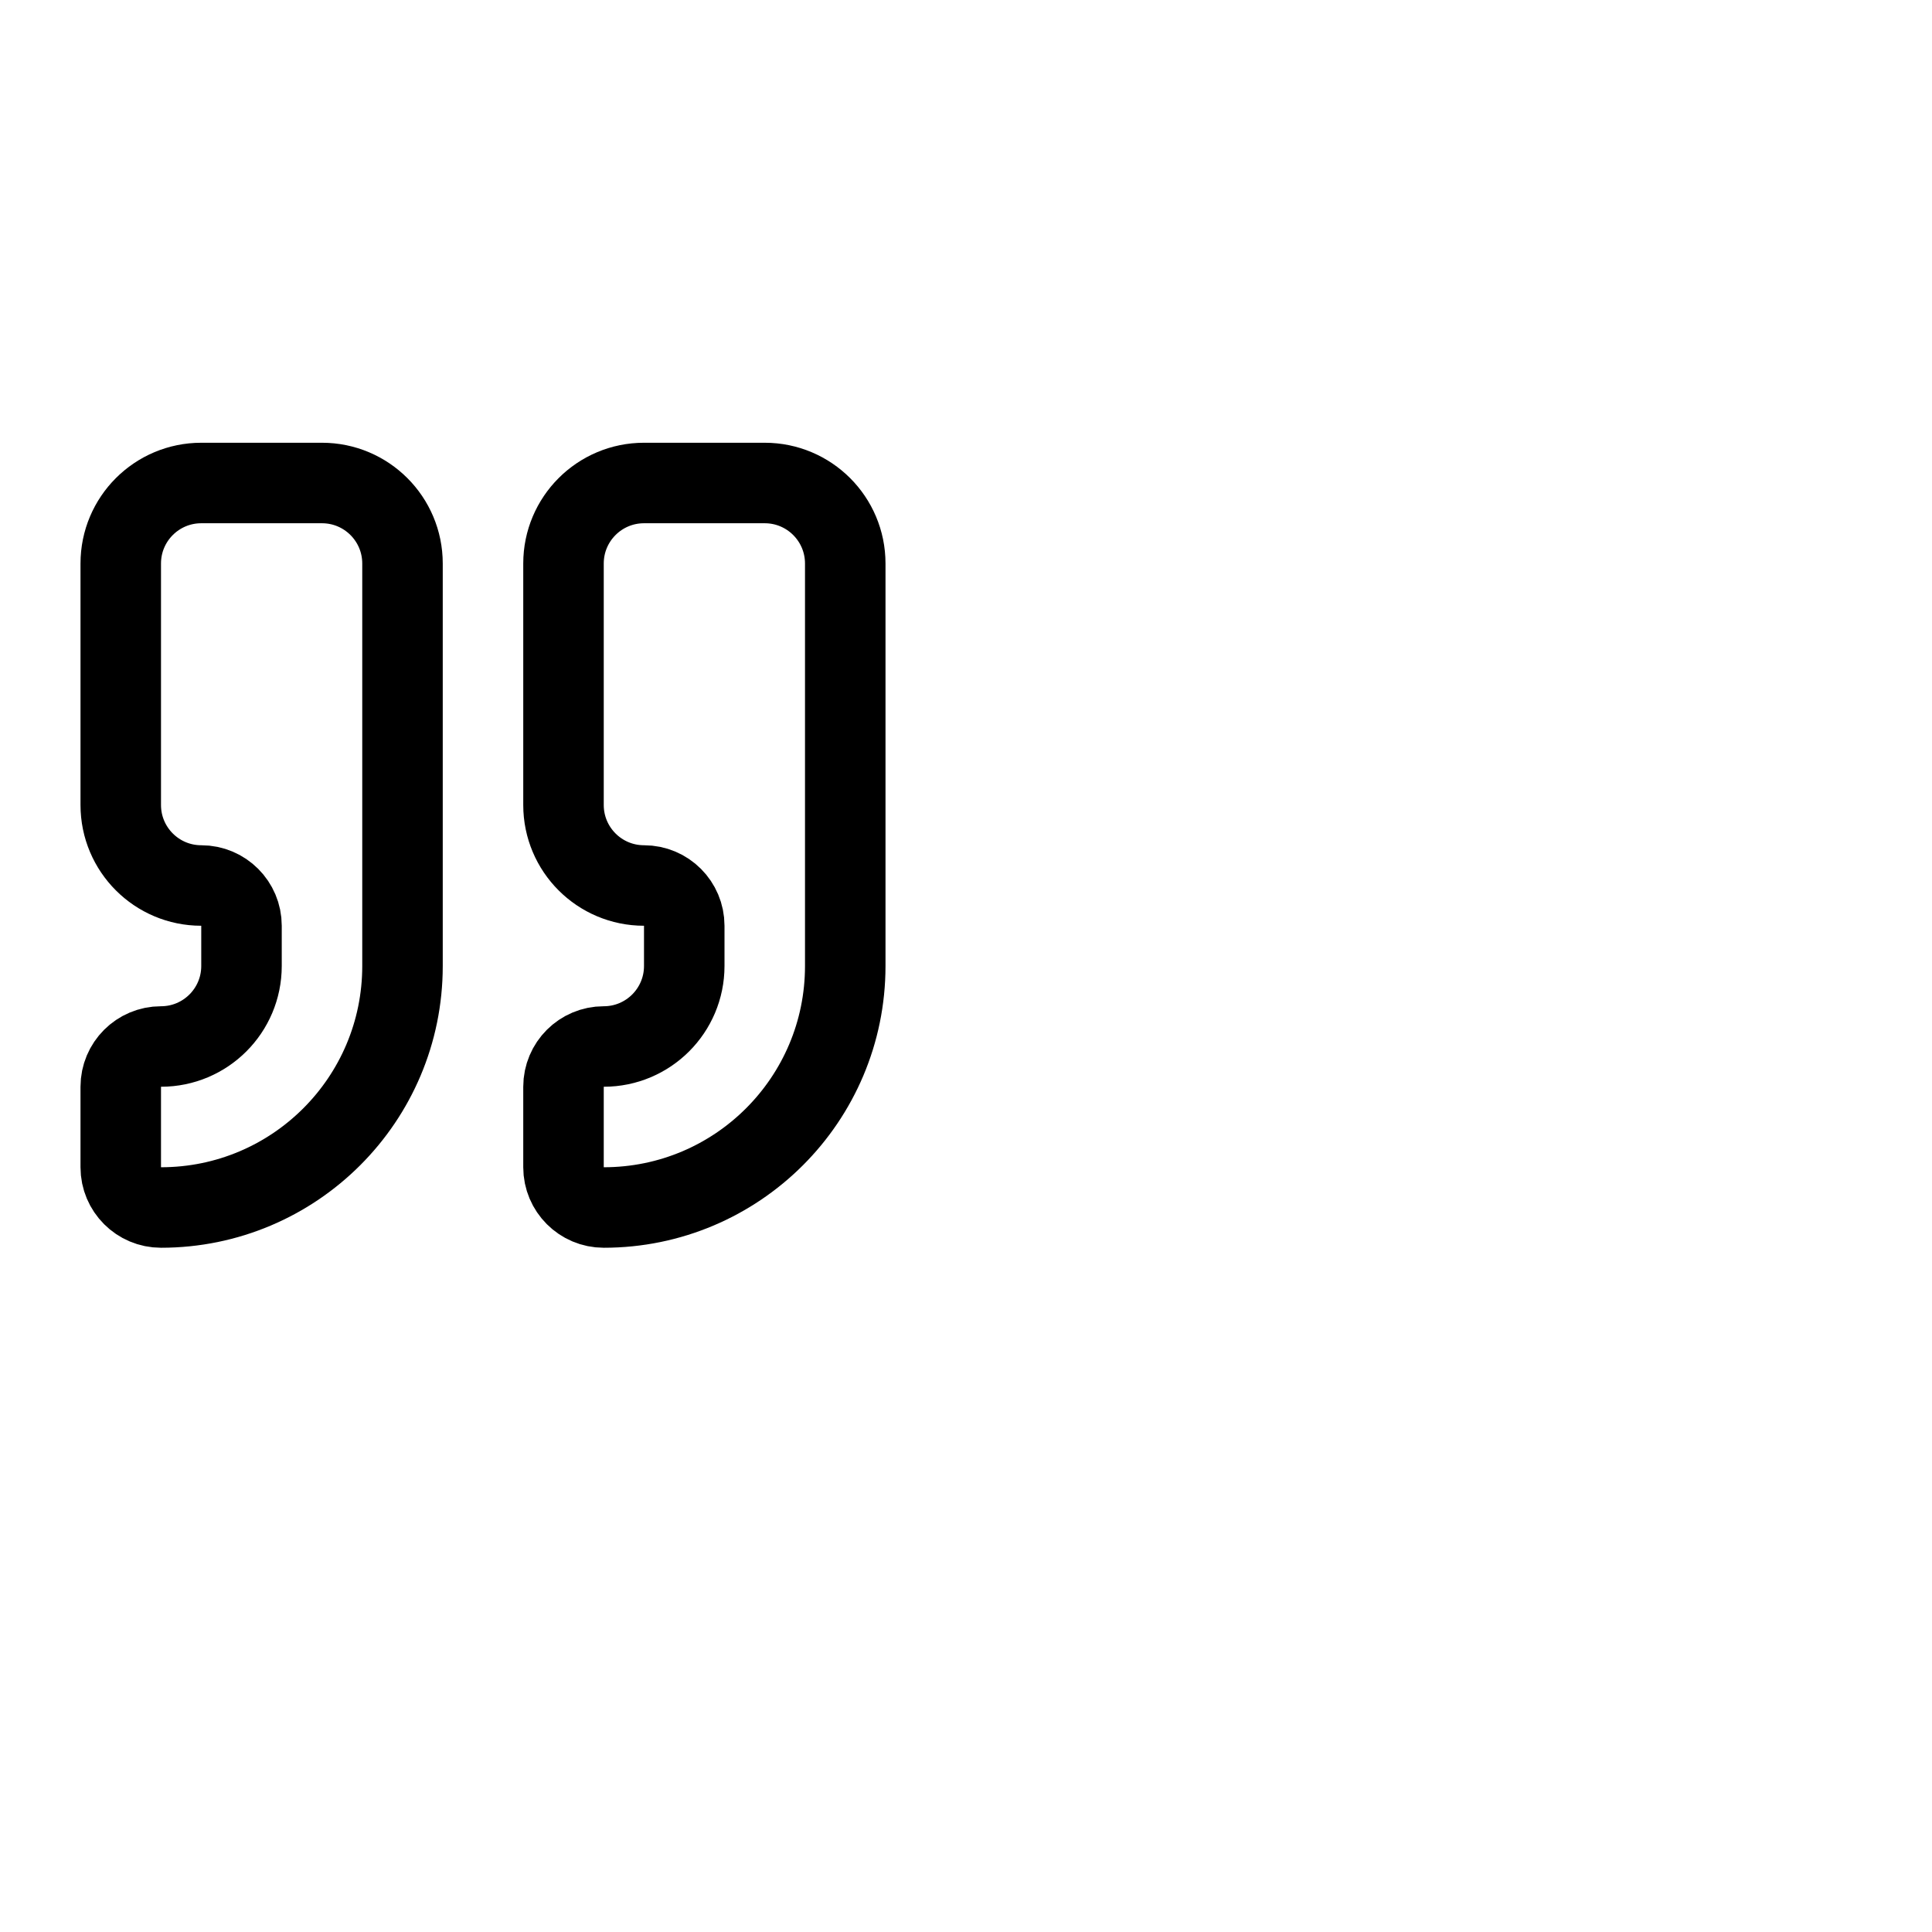
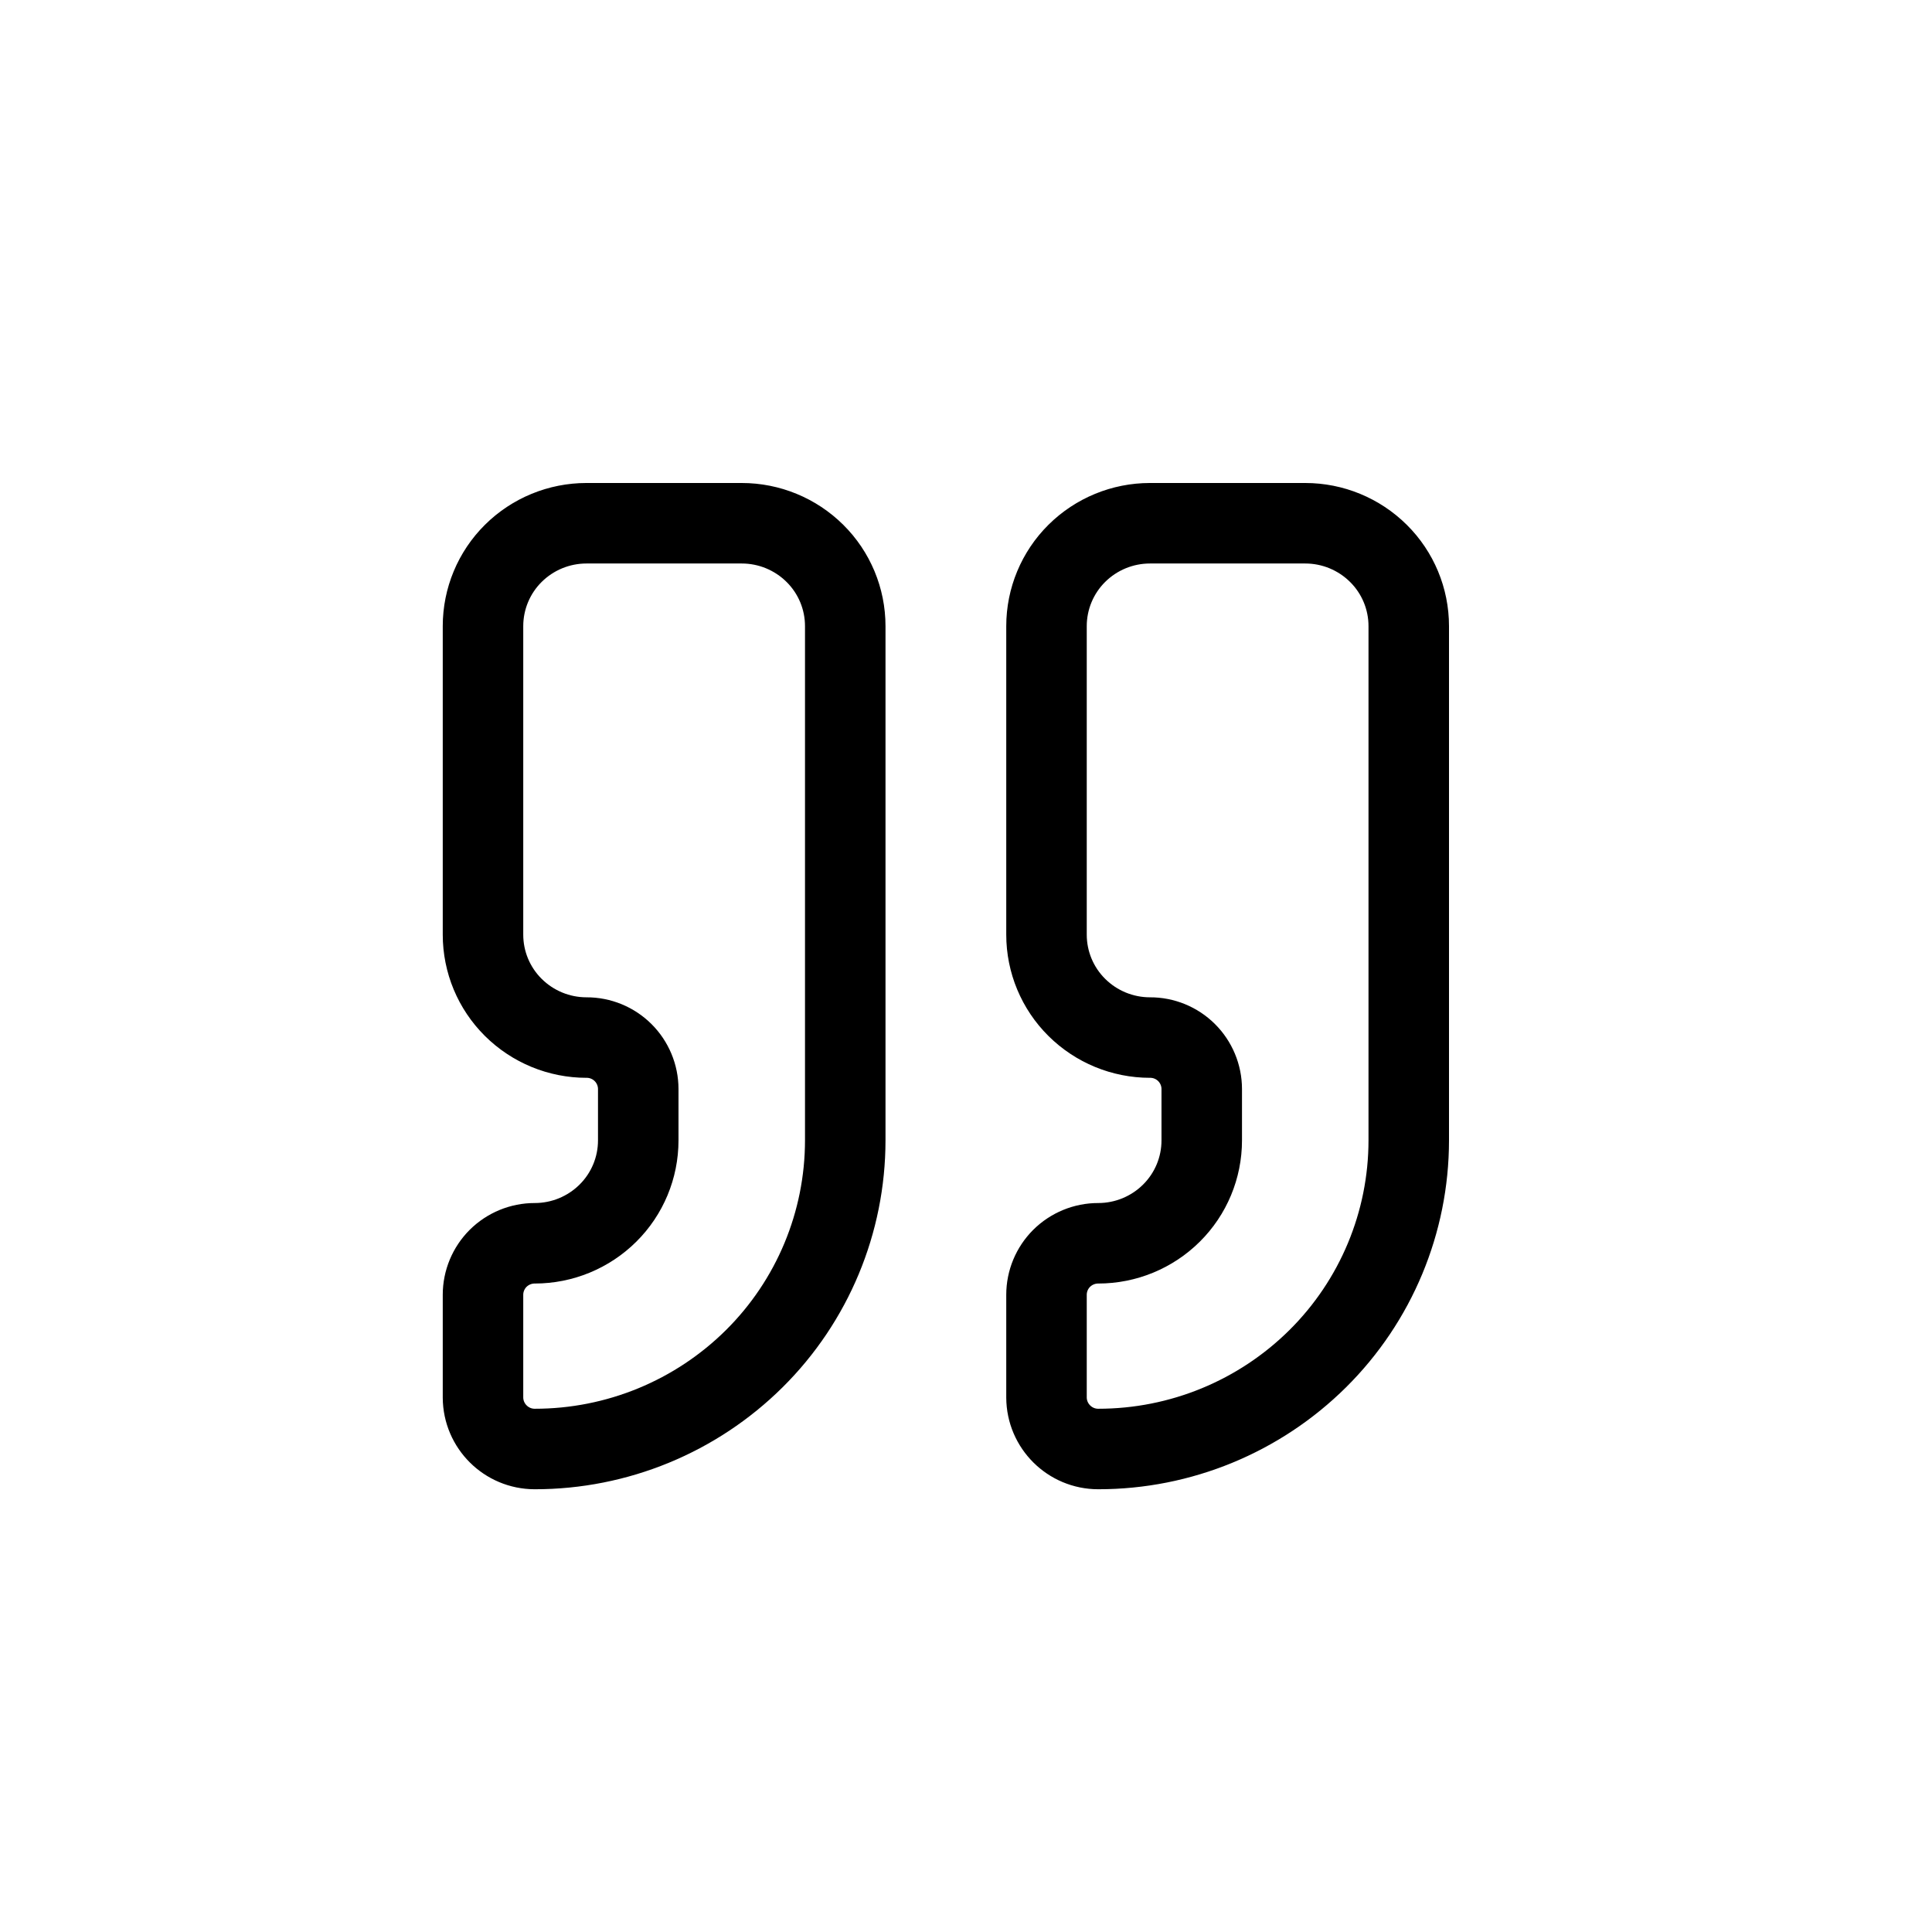
- <svg xmlns="http://www.w3.org/2000/svg" width="48" height="48" viewBox="0 0 48 30" fill="none" stroke="currentColor" stroke-width="2" stroke-linecap="round" stroke-linejoin="round" className="text-foreground">
-   <path d="M16 3a2 2 0 0 0-2 2v6a2 2 0 0 0 2 2 1 1 0 0 1 1 1v1a2 2 0 0 1-2 2 1 1 0 0 0-1 1v2a1 1 0 0 0 1 1 6 6 0 0 0 6-6V5a2 2 0 0 0-2-2z" />
-   <path d="M5 3a2 2 0 0 0-2 2v6a2 2 0 0 0 2 2 1 1 0 0 1 1 1v1a2 2 0 0 1-2 2 1 1 0 0 0-1 1v2a1 1 0 0 0 1 1 6 6 0 0 0 6-6V5a2 2 0 0 0-2-2z" />
+ <svg xmlns="http://www.w3.org/2000/svg" width="48" height="48" fill="none" viewBox="0 0 48 48">
+   <path stroke="#000" stroke-linecap="round" stroke-linejoin="round" stroke-width="2" d="M28.571 13a2.58 2.58 0 0 0-1.818.748A2.548 2.548 0 0 0 26 15.556v7.666c0 .678.27 1.328.753 1.807a2.58 2.58 0 0 0 1.818.749 1.28 1.28 0 0 1 1.286 1.278v1.277c0 .678-.27 1.328-.753 1.807a2.58 2.58 0 0 1-1.818.749 1.29 1.29 0 0 0-.91.374 1.28 1.28 0 0 0-.376.904v2.555A1.286 1.286 0 0 0 27.286 36a7.738 7.738 0 0 0 5.454-2.245A7.643 7.643 0 0 0 35 28.332V15.556c0-.678-.27-1.328-.753-1.807A2.58 2.58 0 0 0 32.429 13H28.57Zm-14 0a2.58 2.58 0 0 0-1.818.748A2.548 2.548 0 0 0 12 15.556v7.666c0 .678.27 1.328.753 1.807a2.58 2.58 0 0 0 1.818.749 1.28 1.28 0 0 1 1.286 1.278v1.277c0 .678-.27 1.328-.753 1.807a2.58 2.58 0 0 1-1.818.749 1.29 1.29 0 0 0-.91.374 1.28 1.28 0 0 0-.376.904v2.555A1.286 1.286 0 0 0 13.286 36a7.738 7.738 0 0 0 5.455-2.245A7.643 7.643 0 0 0 21 28.332V15.556c0-.678-.27-1.328-.753-1.807A2.58 2.58 0 0 0 18.429 13H14.57Z" />
</svg>
